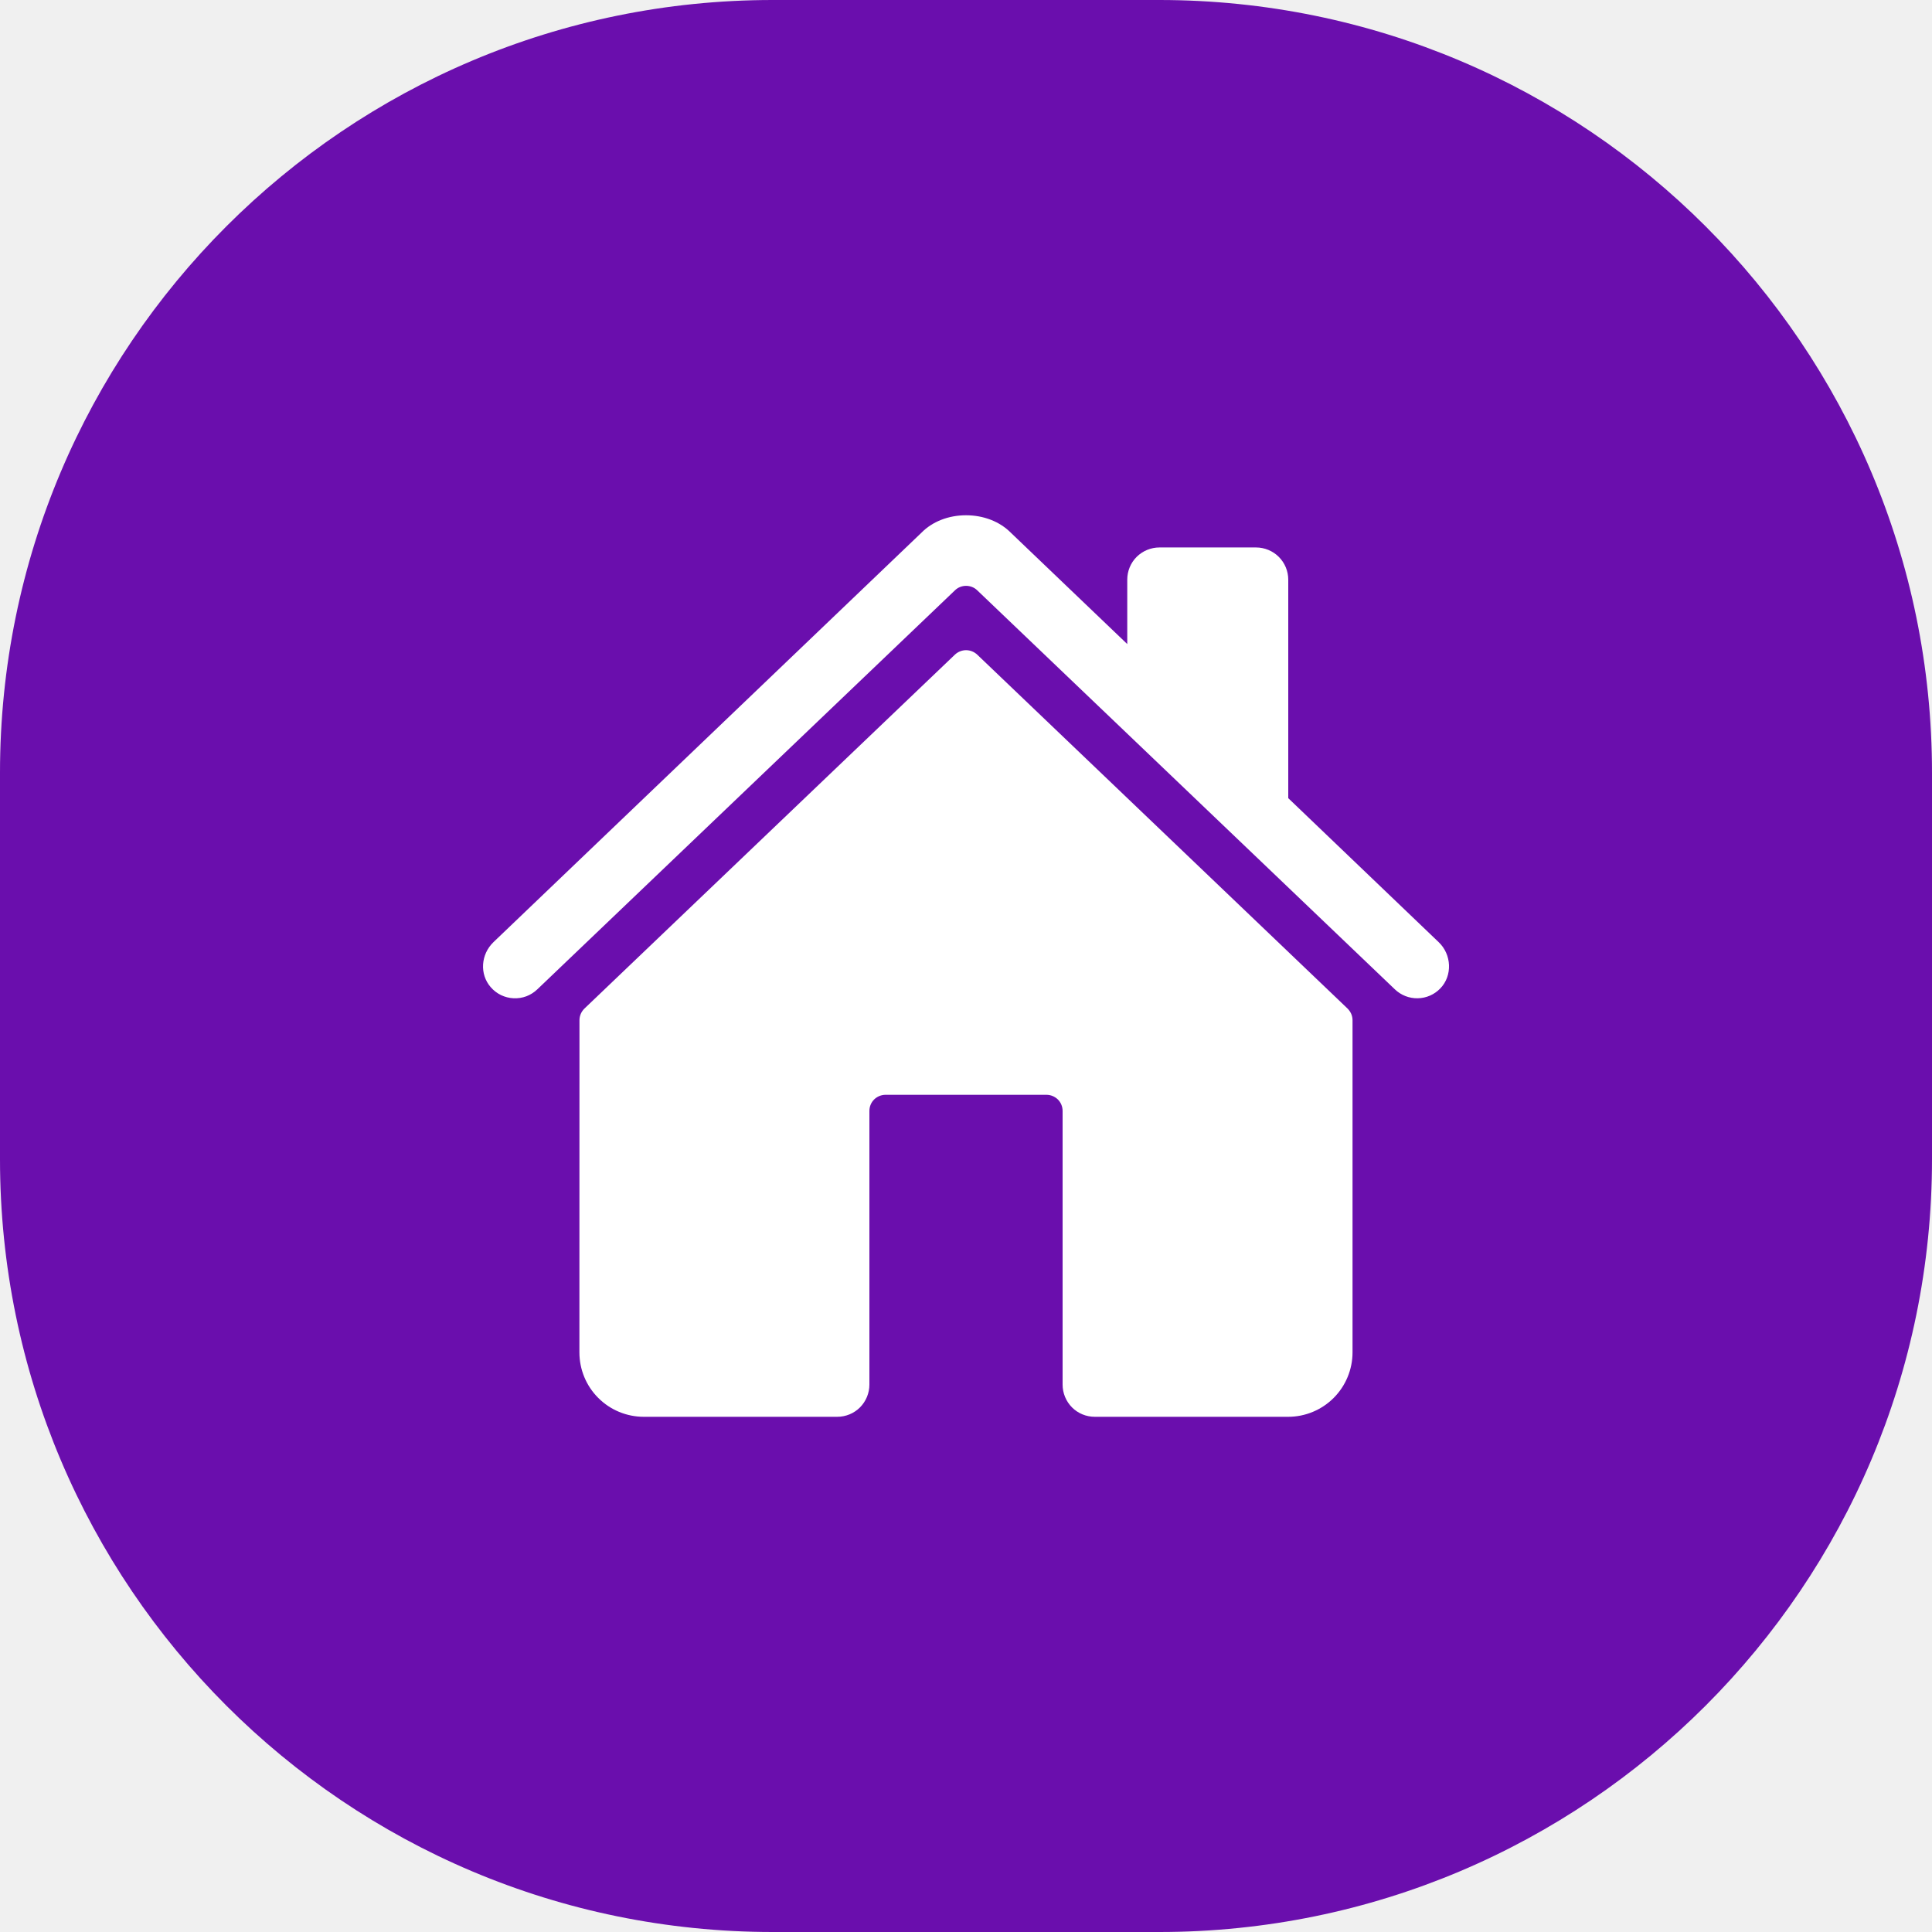
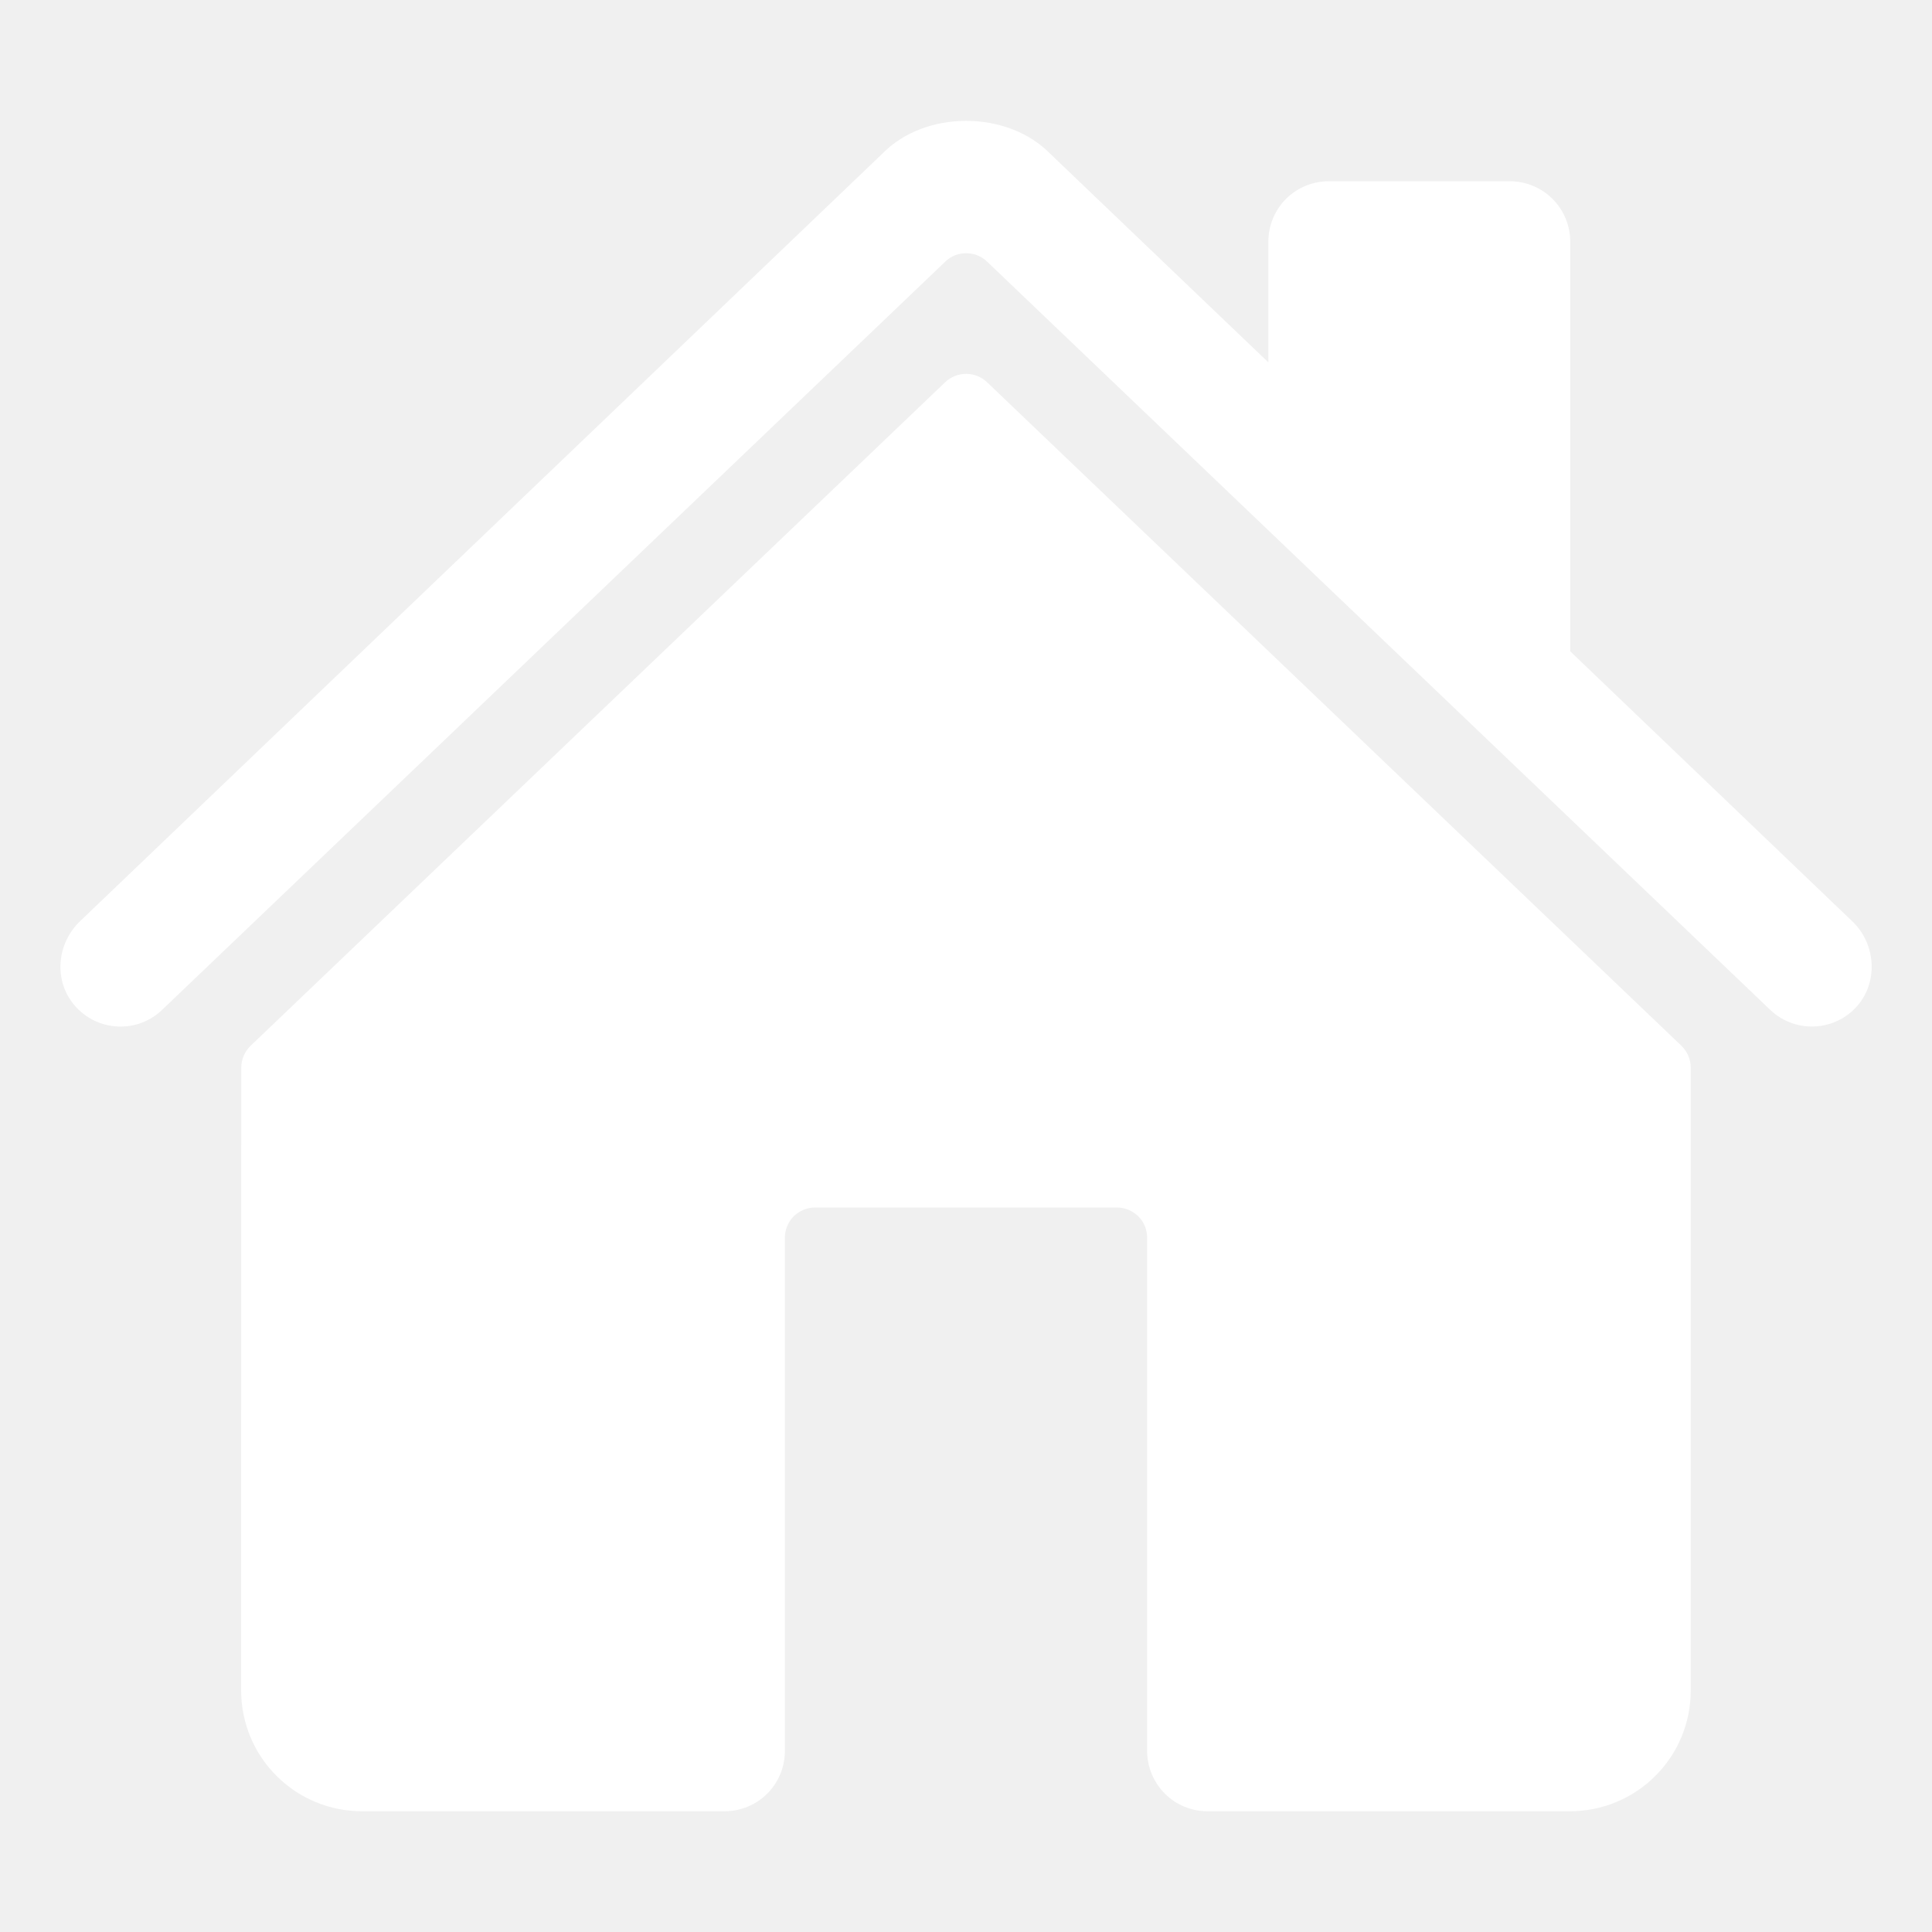
- <svg xmlns="http://www.w3.org/2000/svg" width="30" height="30" viewBox="0 0 30 30" fill="none">
-   <path d="M0 12C0 5.373 5.373 0 12 0H18C24.627 0 30 5.373 30 12V18C30 24.627 24.627 30 18 30H12C5.373 30 0 24.627 0 18V12Z" fill="#6A0EAD" />
-   <path d="M15.174 10.165C15.127 10.121 15.065 10.096 15.001 10.096C14.937 10.096 14.875 10.121 14.828 10.165L9.075 15.661C9.051 15.685 9.031 15.713 9.018 15.744C9.005 15.775 8.998 15.808 8.998 15.842L8.997 21C8.997 21.265 9.102 21.52 9.29 21.707C9.477 21.895 9.732 22 9.997 22H13C13.133 22 13.26 21.948 13.354 21.854C13.447 21.76 13.5 21.633 13.5 21.5V17.25C13.5 17.184 13.526 17.12 13.573 17.073C13.62 17.027 13.684 17 13.75 17H16.25C16.316 17 16.38 17.027 16.427 17.073C16.474 17.12 16.5 17.184 16.5 17.25V21.5C16.5 21.633 16.553 21.76 16.646 21.854C16.74 21.948 16.867 22 17 22H20.002C20.267 22 20.521 21.895 20.709 21.707C20.896 21.52 21.002 21.265 21.002 21V15.842C21.002 15.808 20.995 15.775 20.982 15.744C20.968 15.713 20.949 15.685 20.925 15.661L15.174 10.165Z" fill="white" />
-   <path d="M22.341 14.631L20.004 12.394V9.001C20.004 8.868 19.951 8.741 19.857 8.647C19.764 8.554 19.636 8.501 19.504 8.501H18.004C17.871 8.501 17.744 8.554 17.65 8.647C17.556 8.741 17.504 8.868 17.504 9.001V10.001L15.694 8.27C15.524 8.099 15.273 8.001 15 8.001C14.729 8.001 14.478 8.099 14.309 8.271L7.662 14.63C7.467 14.818 7.443 15.126 7.62 15.329C7.664 15.38 7.719 15.422 7.78 15.452C7.841 15.481 7.907 15.498 7.975 15.501C8.043 15.504 8.11 15.494 8.174 15.47C8.237 15.446 8.295 15.409 8.344 15.362L14.829 9.166C14.875 9.121 14.937 9.097 15.001 9.097C15.066 9.097 15.128 9.121 15.174 9.166L21.659 15.362C21.755 15.454 21.883 15.504 22.015 15.501C22.147 15.499 22.273 15.444 22.365 15.348C22.557 15.15 22.541 14.822 22.341 14.631Z" fill="white" />
+ <svg xmlns="http://www.w3.org/2000/svg" width="16" height="16" viewBox="0 0 16 16" fill="none">
+   <path d="M8.174 3.165C8.127 3.121 8.066 3.096 8.001 3.096C7.937 3.096 7.875 3.121 7.828 3.165L2.075 8.661C2.051 8.685 2.031 8.713 2.018 8.744C2.005 8.775 1.998 8.808 1.998 8.842L1.997 14C1.997 14.265 2.102 14.52 2.29 14.707C2.478 14.895 2.732 15 2.997 15H6C6.133 15 6.26 14.948 6.354 14.854C6.448 14.76 6.5 14.633 6.5 14.5V10.25C6.5 10.184 6.527 10.12 6.573 10.073C6.62 10.027 6.684 10 6.75 10H9.25C9.316 10 9.38 10.027 9.427 10.073C9.474 10.12 9.5 10.184 9.5 10.25V14.5C9.5 14.633 9.553 14.76 9.647 14.854C9.74 14.948 9.868 15 10 15H13.002C13.267 15 13.522 14.895 13.709 14.707C13.897 14.52 14.002 14.265 14.002 14V8.842C14.002 8.808 13.995 8.775 13.982 8.744C13.969 8.713 13.949 8.685 13.925 8.661L8.174 3.165Z" fill="white" />
+   <path d="M15.341 7.631L13.004 5.394V2.001C13.004 1.868 12.951 1.741 12.857 1.647C12.764 1.554 12.636 1.501 12.504 1.501H11.004C10.871 1.501 10.744 1.554 10.65 1.647C10.557 1.741 10.504 1.868 10.504 2.001V3.001L8.694 1.27C8.525 1.099 8.273 1.001 8.001 1.001C7.729 1.001 7.478 1.099 7.309 1.271L0.662 7.63C0.467 7.818 0.443 8.126 0.62 8.329C0.664 8.38 0.719 8.422 0.78 8.452C0.841 8.481 0.907 8.498 0.975 8.501C1.043 8.504 1.11 8.494 1.174 8.47C1.237 8.446 1.295 8.409 1.344 8.362L7.829 2.166C7.875 2.121 7.937 2.097 8.001 2.097C8.066 2.097 8.128 2.121 8.174 2.166L14.659 8.362C14.755 8.454 14.883 8.504 15.015 8.501C15.147 8.499 15.273 8.444 15.365 8.348C15.557 8.15 15.541 7.822 15.341 7.631Z" fill="white" />
</svg>
